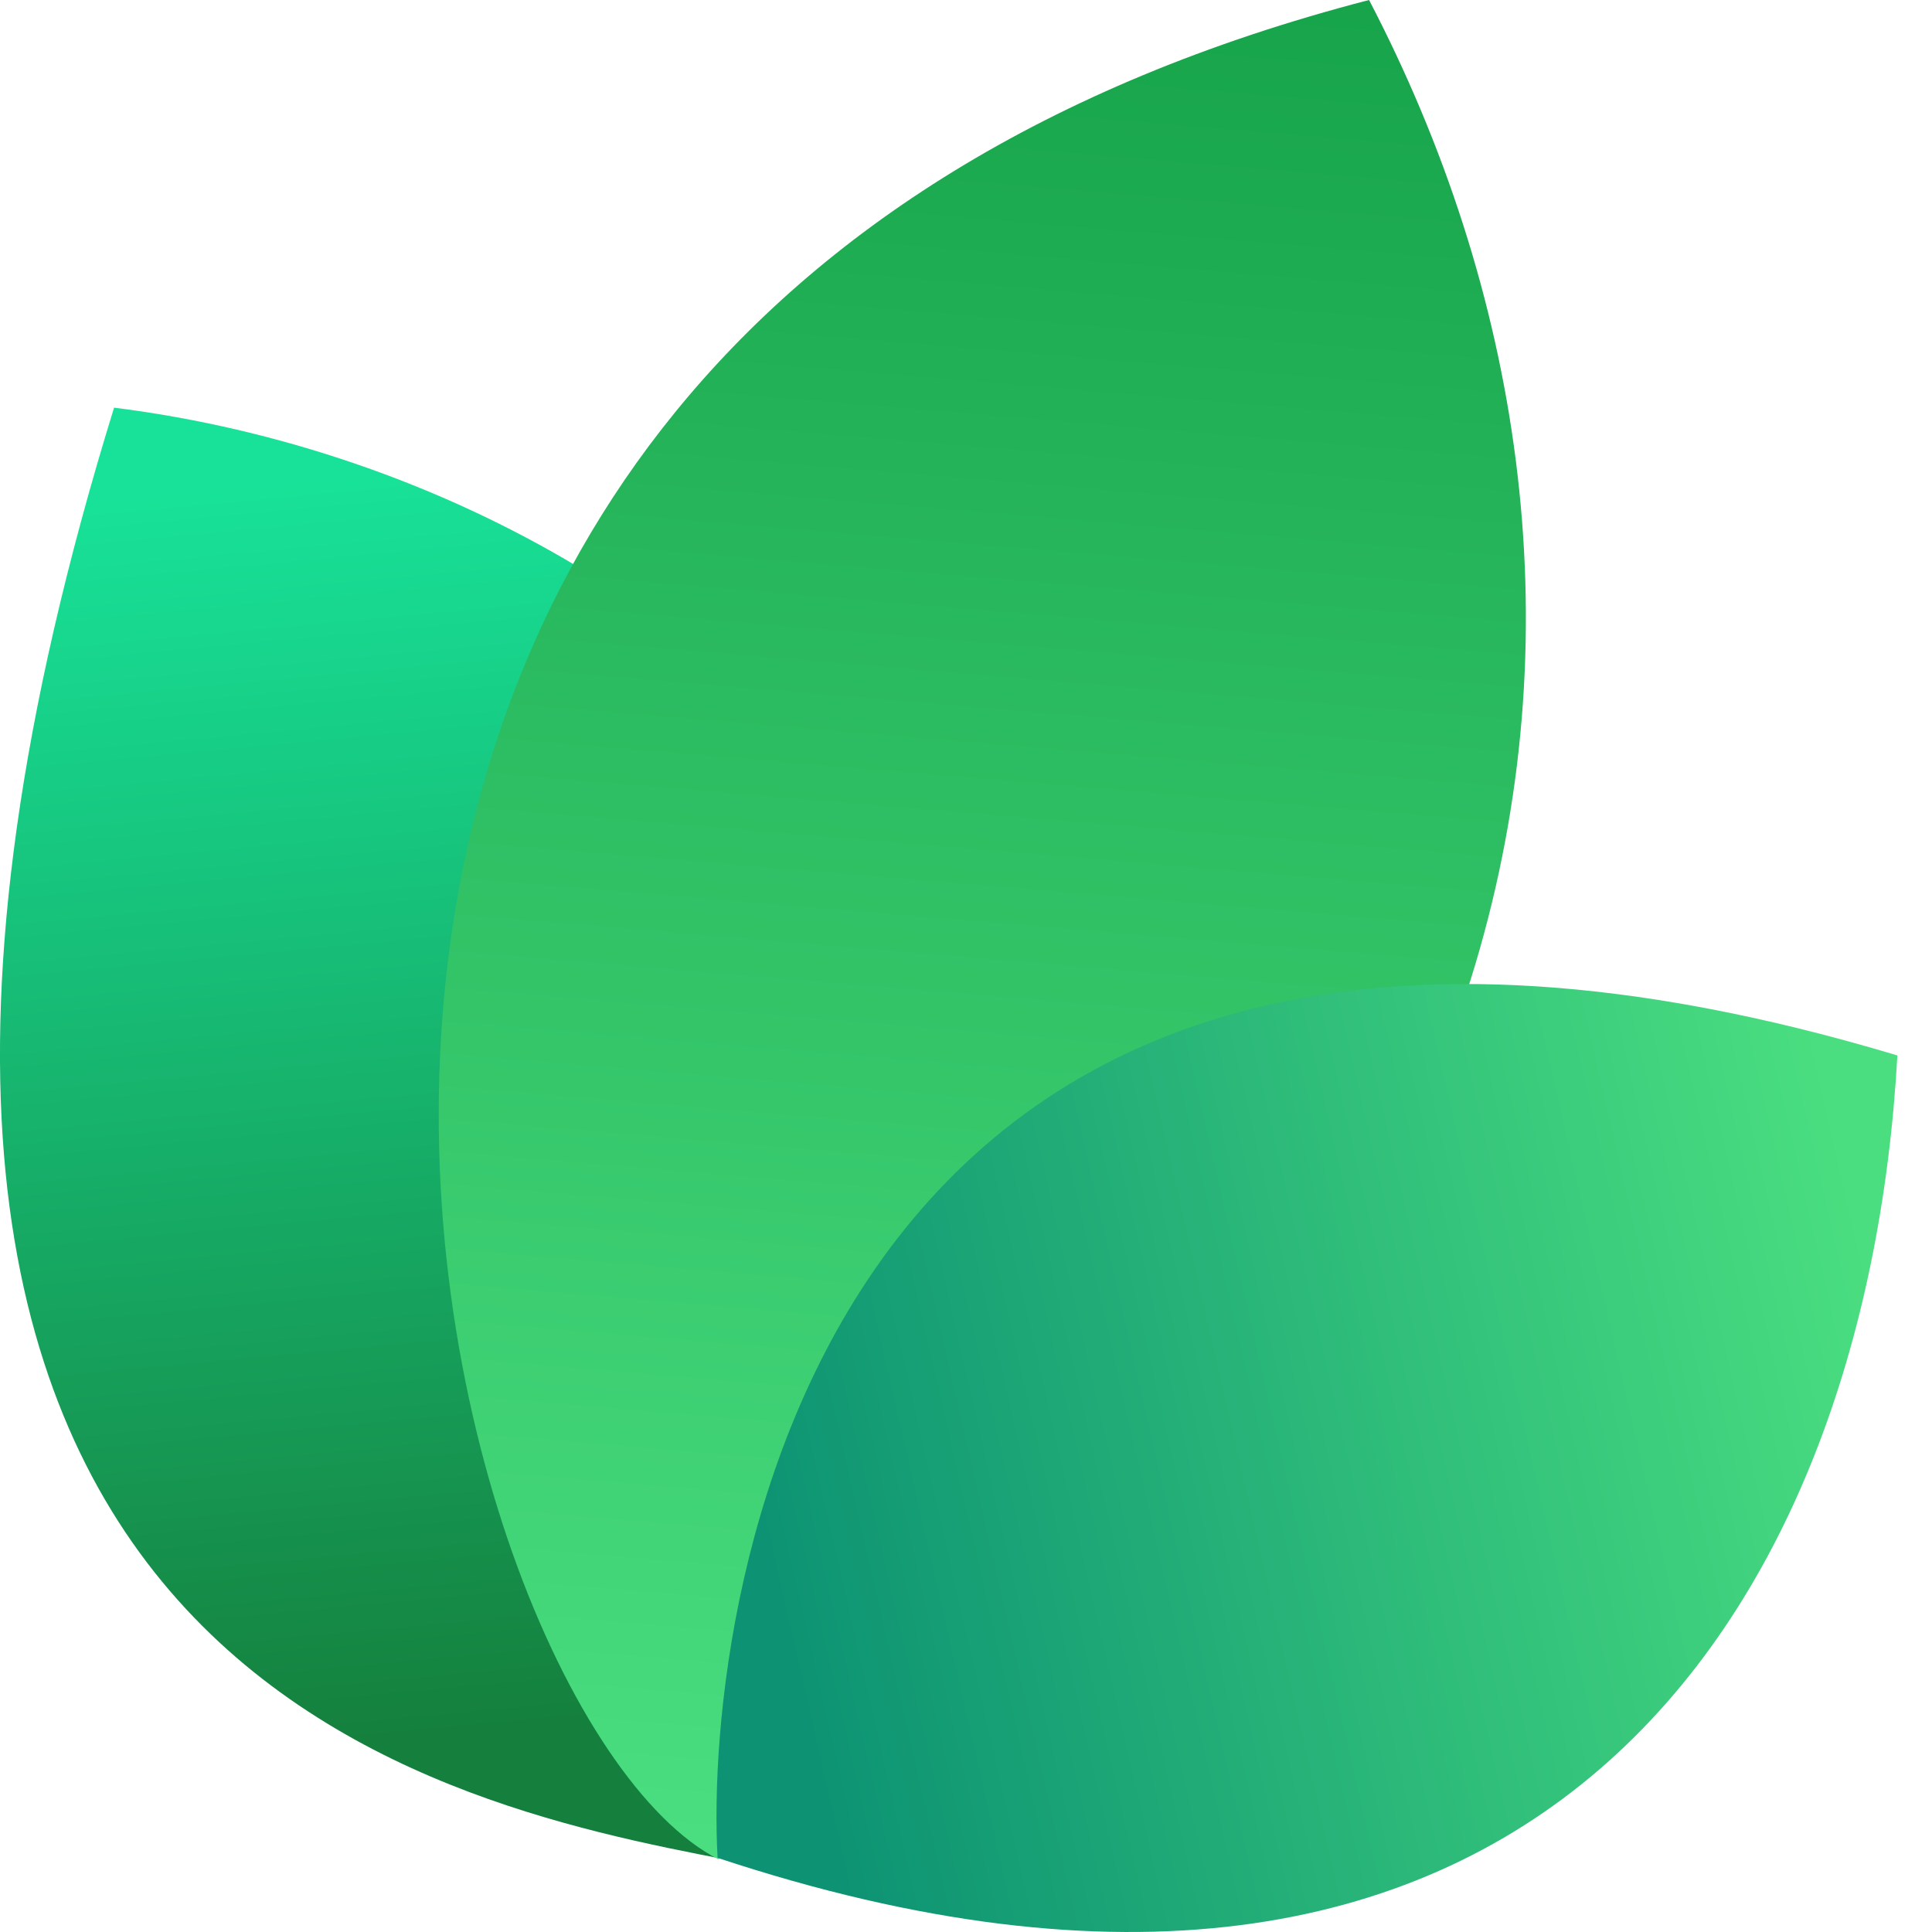
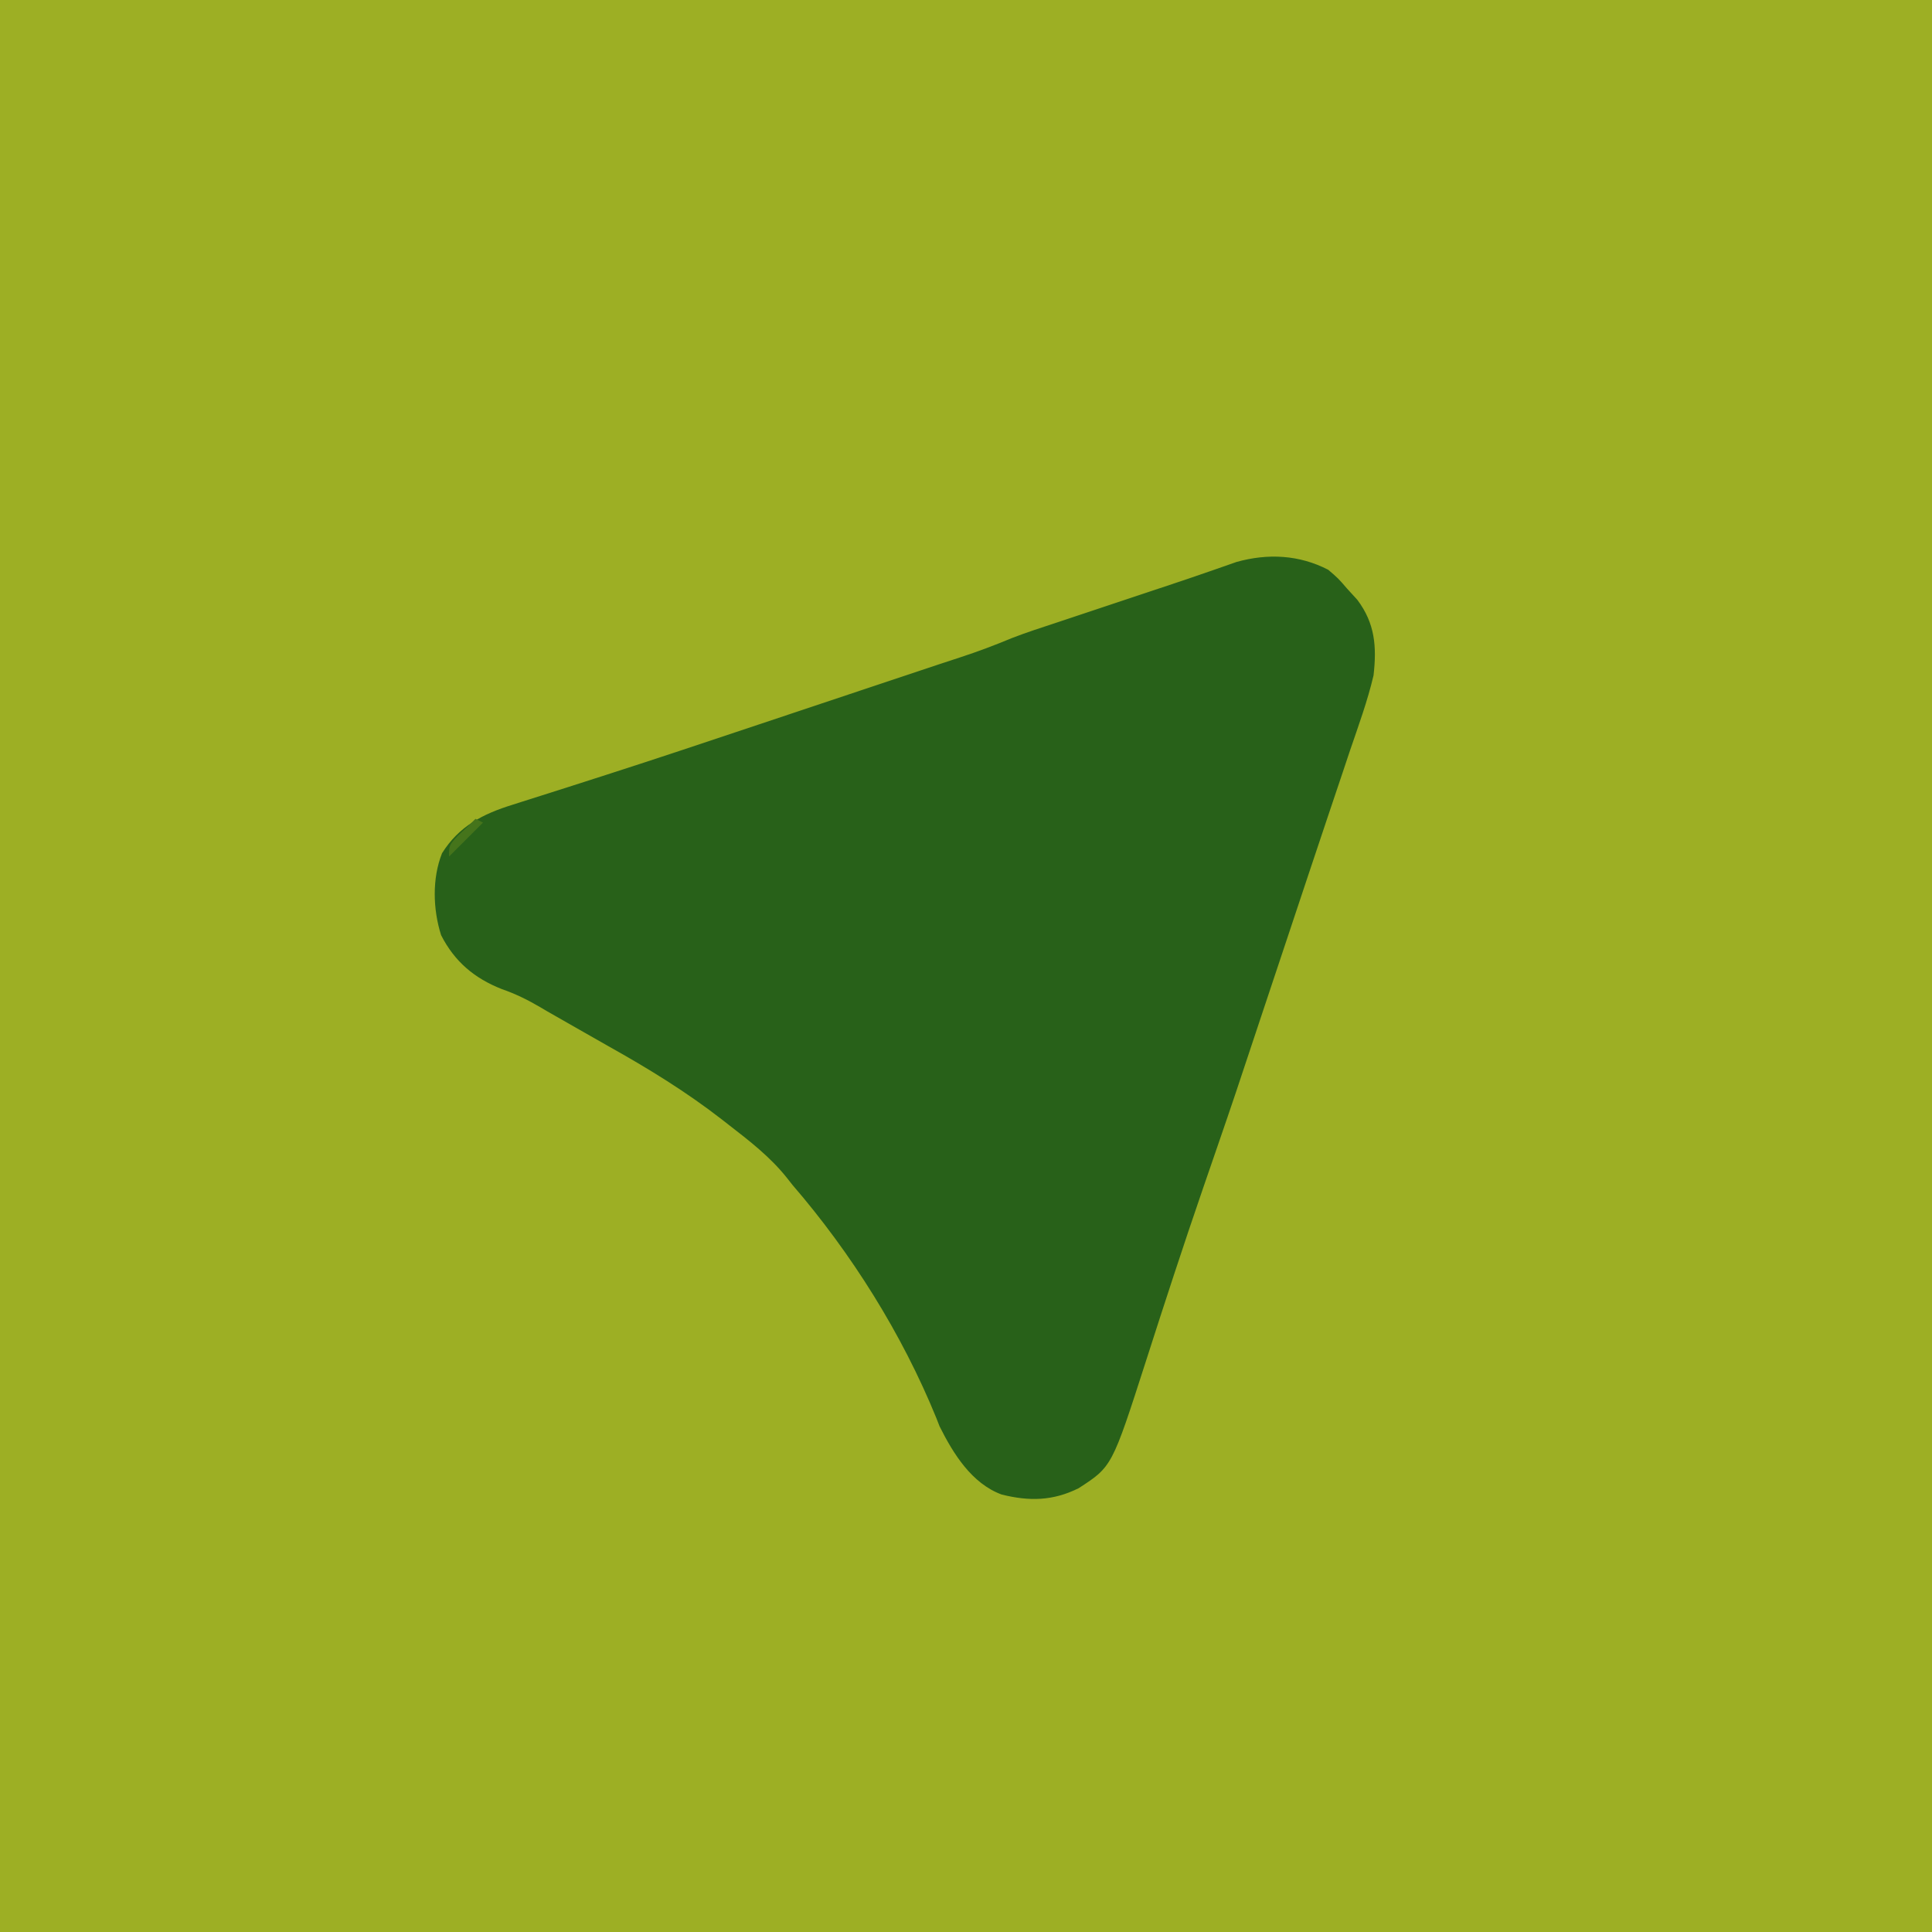
- <svg xmlns="http://www.w3.org/2000/svg" width="24" height="24" viewBox="0 0 24 24" fill="none">
-   <path d="M9.061 23.108C5.268 22.377 -3.391 20.627 1.417 5.064C9.634 6.099 16.973 14.064 9.061 23.108Z" fill="url(#paint0_linear_17557_2021)" />
-   <path d="M8.919 23.094C5.276 21.222 0.784 4.209 17.007 0C20.757 7.193 19.621 16.545 8.919 23.094Z" fill="url(#paint1_linear_17557_2021)" />
-   <path d="M8.914 23.079C8.735 19.882 10.159 9.085 23.57 13.111C23.181 20.123 18.984 26.418 8.914 23.079Z" fill="url(#paint2_linear_17557_2021)" />
-   <defs>
-     <linearGradient id="paint0_linear_17557_2021" x1="3.776" y1="5.916" x2="5.232" y2="21.559" gradientUnits="userSpaceOnUse">
-       <stop stop-color="#18E299" />
-       <stop offset="1" stop-color="#15803D" />
-     </linearGradient>
-     <linearGradient id="paint1_linear_17557_2021" x1="12.171" y1="-0.718" x2="10.19" y2="22.983" gradientUnits="userSpaceOnUse">
-       <stop stop-color="#16A34A" />
-       <stop offset="1" stop-color="#4ADE80" />
-     </linearGradient>
-     <linearGradient id="paint2_linear_17557_2021" x1="23.133" y1="15.353" x2="9.338" y2="18.52" gradientUnits="userSpaceOnUse">
-       <stop stop-color="#4ADE80" />
-       <stop offset="1" stop-color="#0D9373" />
-     </linearGradient>
-   </defs>
+ <svg xmlns="http://www.w3.org/2000/svg" version="1.1" width="512" height="512">
+   <path d="M0 0 C168.96 0 337.92 0 512 0 C512 168.96 512 337.92 512 512 C343.04 512 174.08 512 0 512 C0 343.04 0 174.08 0 0 Z " fill="#9DAF24" transform="translate(0,0)" />
+   <path d="M0 0 C2.688 2.312 2.688 2.312 5 5 C5.887 5.969 6.774 6.939 7.688 7.938 C12.408 14.189 12.872 20.392 12 28 C10.407 34.78 7.999 41.354 5.75 47.938 C5.107 49.86 4.465 51.782 3.825 53.705 C2.522 57.61 1.21 61.511 -0.11 65.41 C-1.818 70.455 -3.505 75.507 -5.18 80.562 C-7.136 86.463 -9.1 92.36 -11.074 98.254 C-13.043 104.134 -15.004 110.017 -16.957 115.902 C-25.011 140.16 -25.011 140.16 -29.152 152.199 C-29.417 152.968 -29.681 153.736 -29.953 154.528 C-31.028 157.65 -32.103 160.773 -33.179 163.895 C-38.419 179.123 -43.413 194.429 -48.332 209.764 C-57.304 237.667 -57.304 237.667 -66.137 243.383 C-72.949 246.783 -79.26 246.891 -86.562 245.062 C-94.488 242.139 -99.368 234.264 -103 227 C-103.433 225.892 -103.433 225.892 -103.875 224.762 C-112.922 202.554 -126.361 181.13 -142 163 C-142.495 162.372 -142.99 161.744 -143.5 161.098 C-147.931 155.547 -153.406 151.329 -159 147 C-159.548 146.572 -160.096 146.143 -160.661 145.702 C-170.189 138.299 -180.222 132.149 -190.745 126.264 C-193.496 124.722 -196.233 123.155 -198.969 121.585 C-201.642 120.051 -204.322 118.526 -207 117 C-207.583 116.655 -208.167 116.311 -208.768 115.956 C-212.11 113.996 -215.341 112.389 -219 111.125 C-226.257 108.273 -231.54 103.841 -235.109 96.82 C-237.27 89.978 -237.515 81.827 -234.855 75.109 C-230.354 67.936 -224.064 64.704 -216.117 62.25 C-215.334 61.999 -214.55 61.748 -213.743 61.49 C-212.028 60.941 -210.312 60.397 -208.594 59.856 C-203.827 58.355 -199.071 56.822 -194.312 55.293 C-193.278 54.962 -192.244 54.63 -191.179 54.289 C-177.712 49.963 -164.302 45.469 -150.888 40.985 C-147.575 39.878 -144.262 38.772 -140.949 37.666 C-136.248 36.096 -131.547 34.526 -126.847 32.954 C-121.899 31.3 -116.95 29.649 -112 28 C-110.948 27.649 -109.896 27.299 -108.812 26.938 C-107.884 26.628 -106.956 26.319 -106 26 C-104.982 25.66 -103.963 25.319 -102.914 24.969 C-101.14 24.379 -99.365 23.794 -97.586 23.219 C-92.886 21.691 -88.313 19.964 -83.75 18.062 C-79.88 16.567 -75.94 15.297 -72 14 C-69.257 13.088 -66.515 12.173 -63.773 11.258 C-62.23 10.743 -60.688 10.229 -59.145 9.715 C-58.359 9.453 -57.573 9.191 -56.764 8.921 C-53.22 7.74 -53.22 7.74 -49.676 6.559 C-48.906 6.302 -48.136 6.045 -47.342 5.78 C-45.802 5.267 -44.26 4.755 -42.719 4.244 C-39.054 3.027 -35.397 1.795 -31.753 0.521 C-31.082 0.289 -30.411 0.057 -29.72 -0.182 C-27.916 -0.806 -26.114 -1.439 -24.313 -2.073 C-15.995 -4.401 -7.667 -3.971 0 0 Z " fill="#286119" transform="translate(352,151)" />
+   <path d="M0 0 C0.66 0.33 1.32 0.66 2 1 C-0.97 3.97 -3.94 6.94 -7 10 C-7 7 -7 7 -4.625 4.438 C-3.759 3.633 -2.893 2.829 -2 2 C-1.34 1.34 -0.68 0.68 0 0 Z " fill="#45741B" transform="translate(126,217)" />
</svg>
